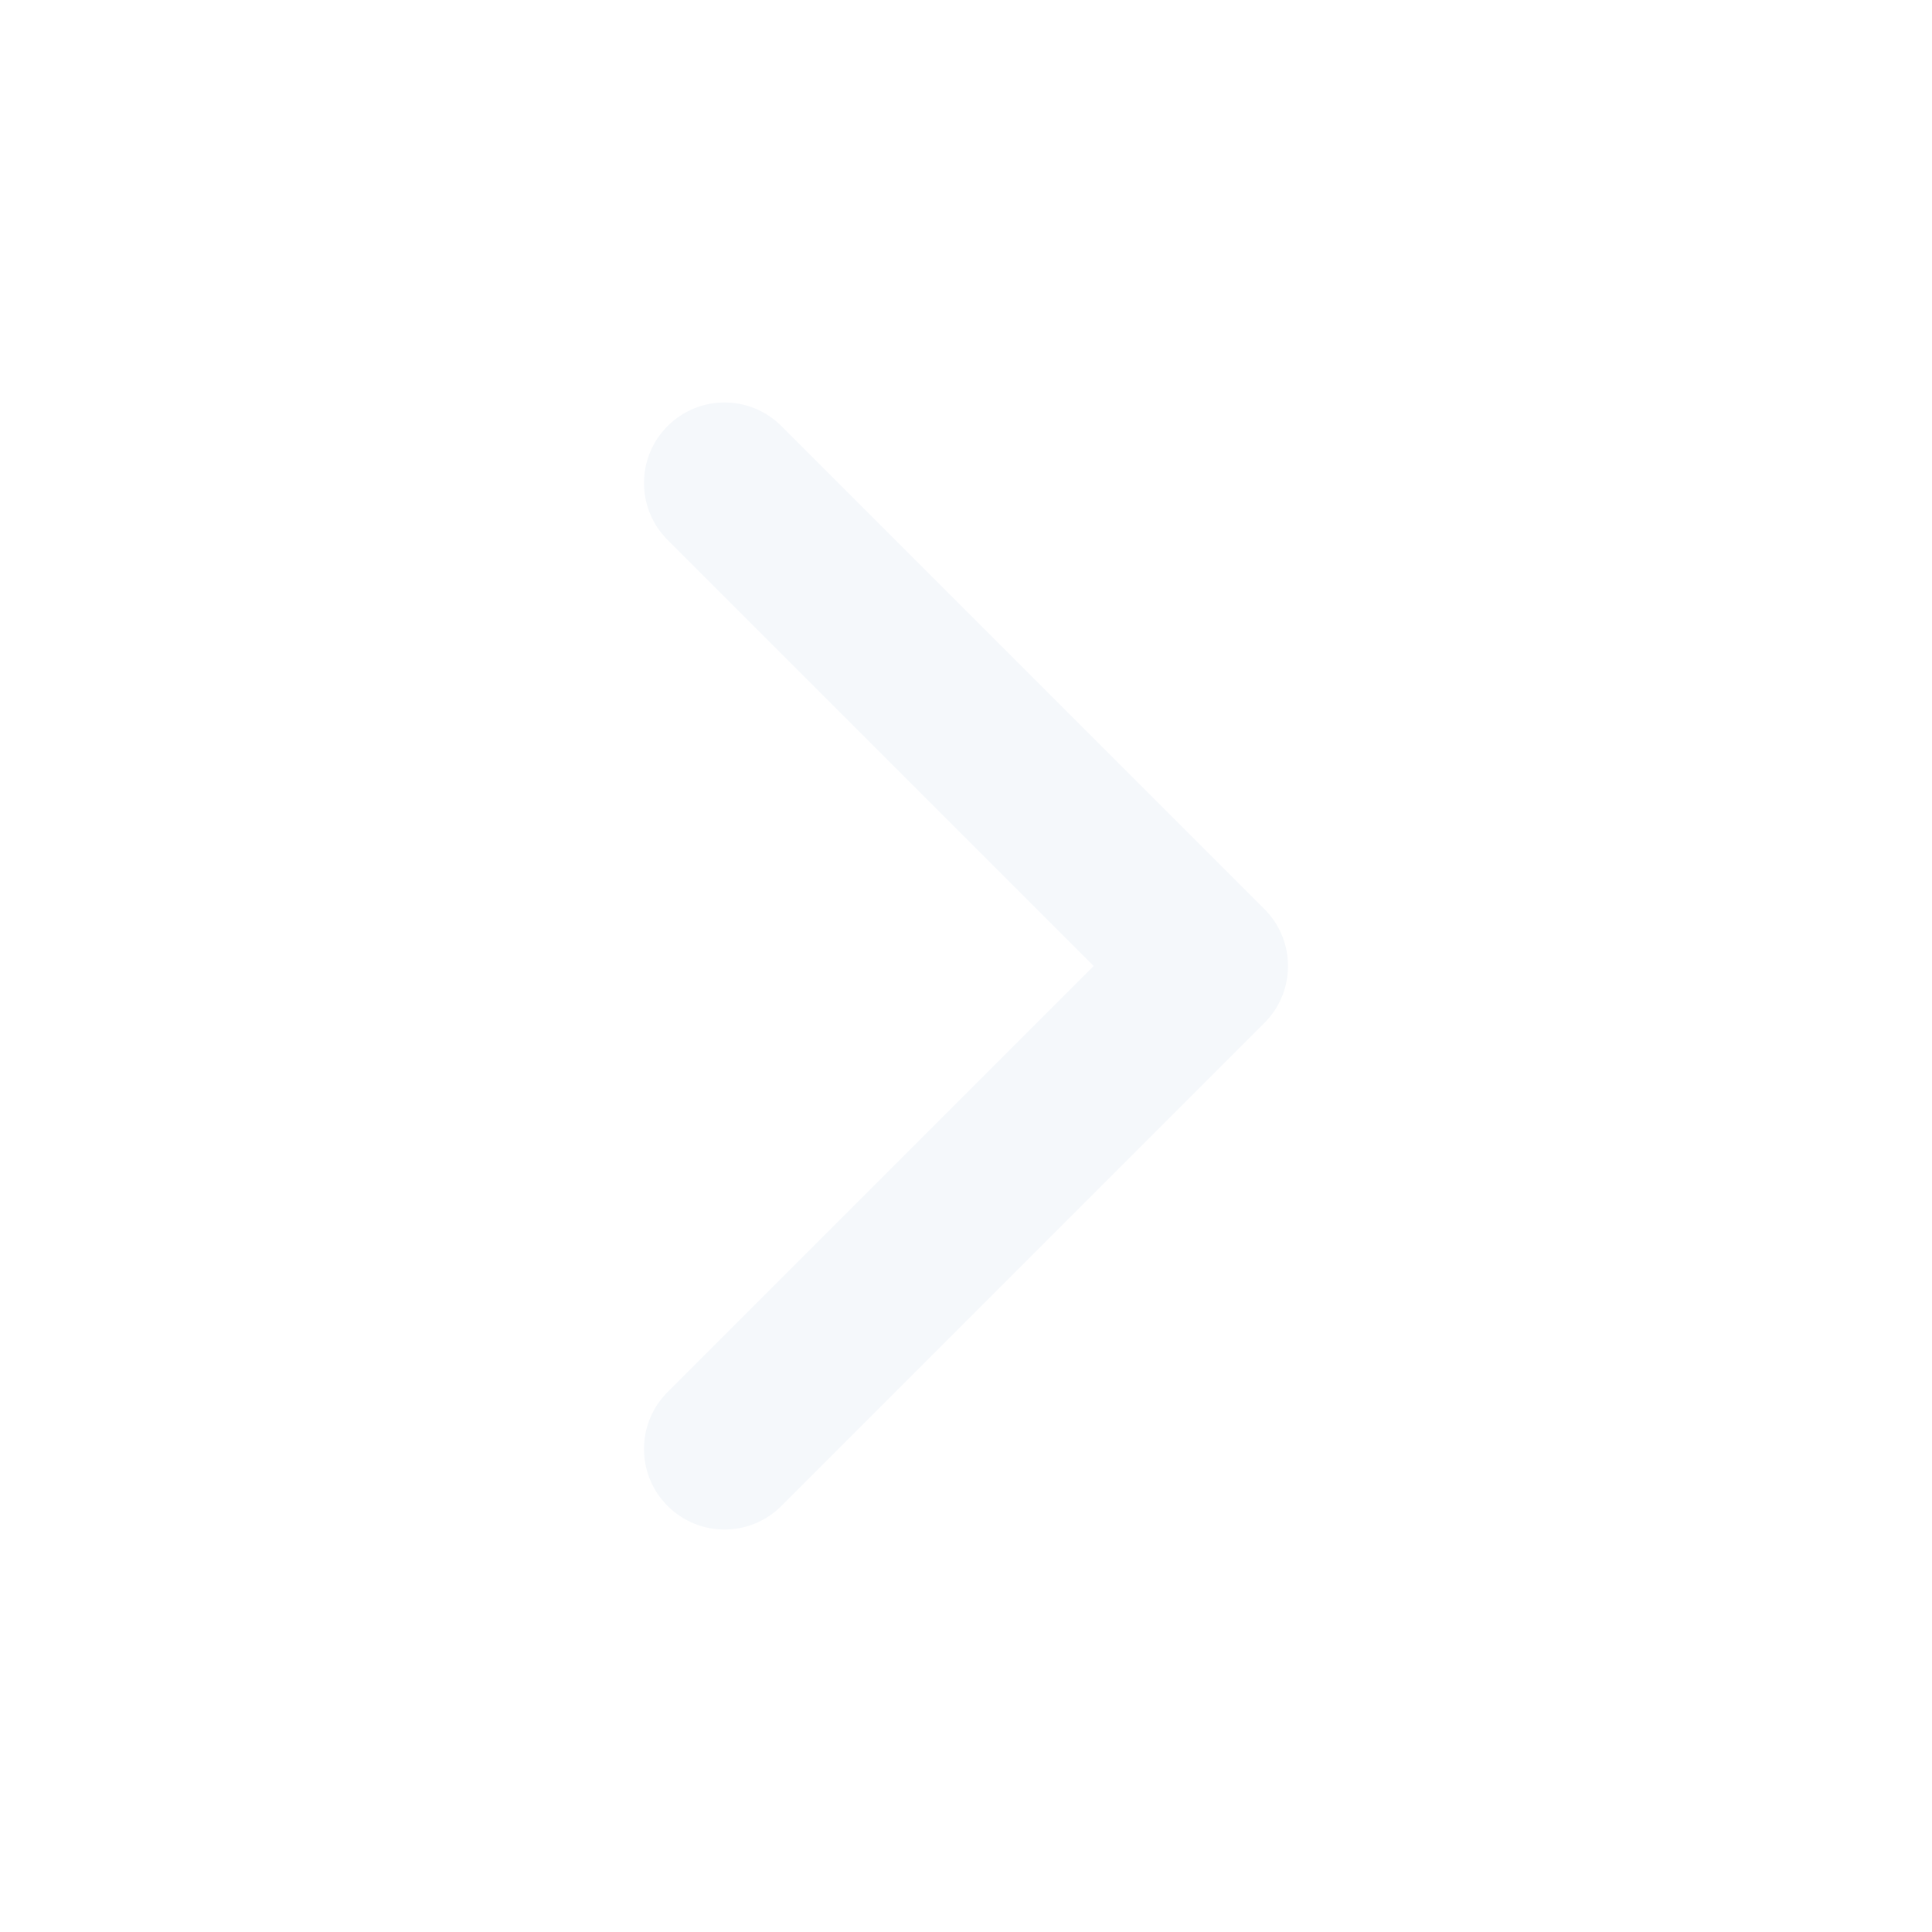
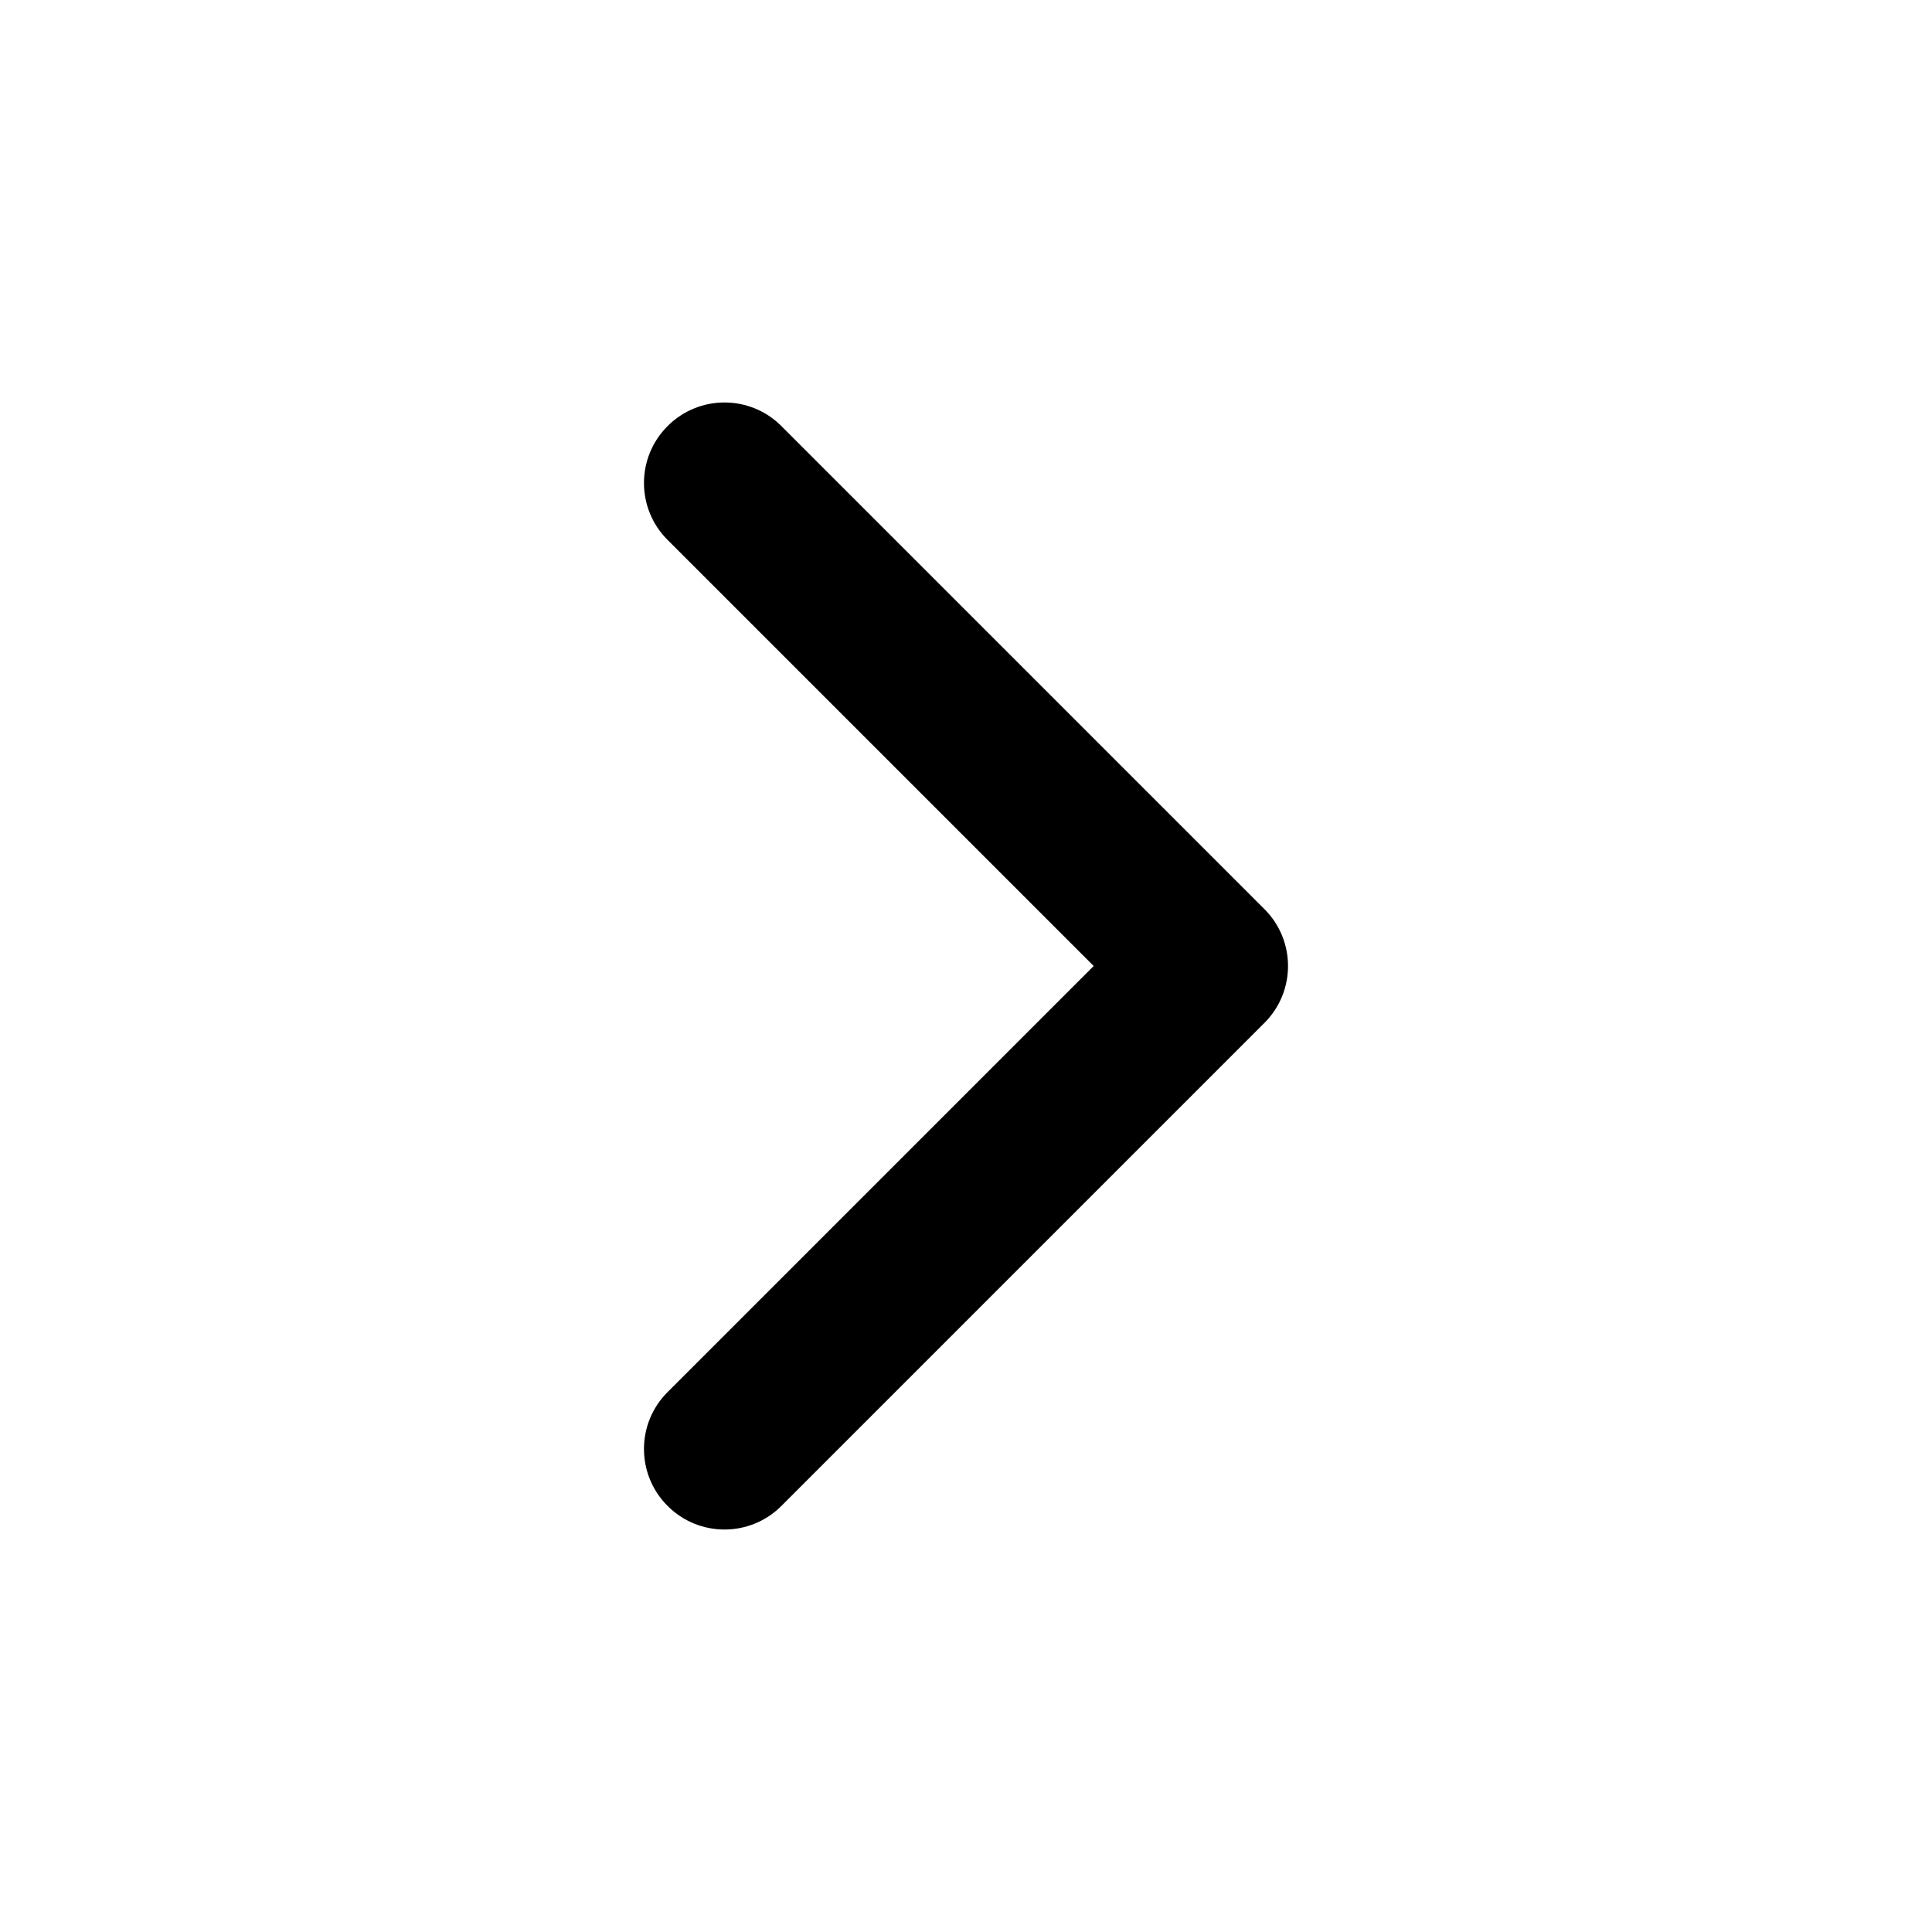
- <svg xmlns="http://www.w3.org/2000/svg" width="24" height="24" viewBox="0 0 24 24" fill="none">
-   <path fill-rule="evenodd" clip-rule="evenodd" d="M8.293 5.293C8.683 4.902 9.317 4.902 9.707 5.293L15.707 11.293C16.098 11.683 16.098 12.317 15.707 12.707L9.707 18.707C9.317 19.098 8.683 19.098 8.293 18.707C7.902 18.317 7.902 17.683 8.293 17.293L13.586 12L8.293 6.707C7.902 6.317 7.902 5.683 8.293 5.293Z" fill="#F5F8FB" />
+ <svg width="24" height="24" viewBox="0 0 24 24">
+   <path fill-rule="evenodd" clip-rule="evenodd" d="M8.293 5.293C8.683 4.902 9.317 4.902 9.707 5.293L15.707 11.293C16.098 11.683 16.098 12.317 15.707 12.707L9.707 18.707C9.317 19.098 8.683 19.098 8.293 18.707C7.902 18.317 7.902 17.683 8.293 17.293L13.586 12L8.293 6.707C7.902 6.317 7.902 5.683 8.293 5.293Z" />
</svg>
